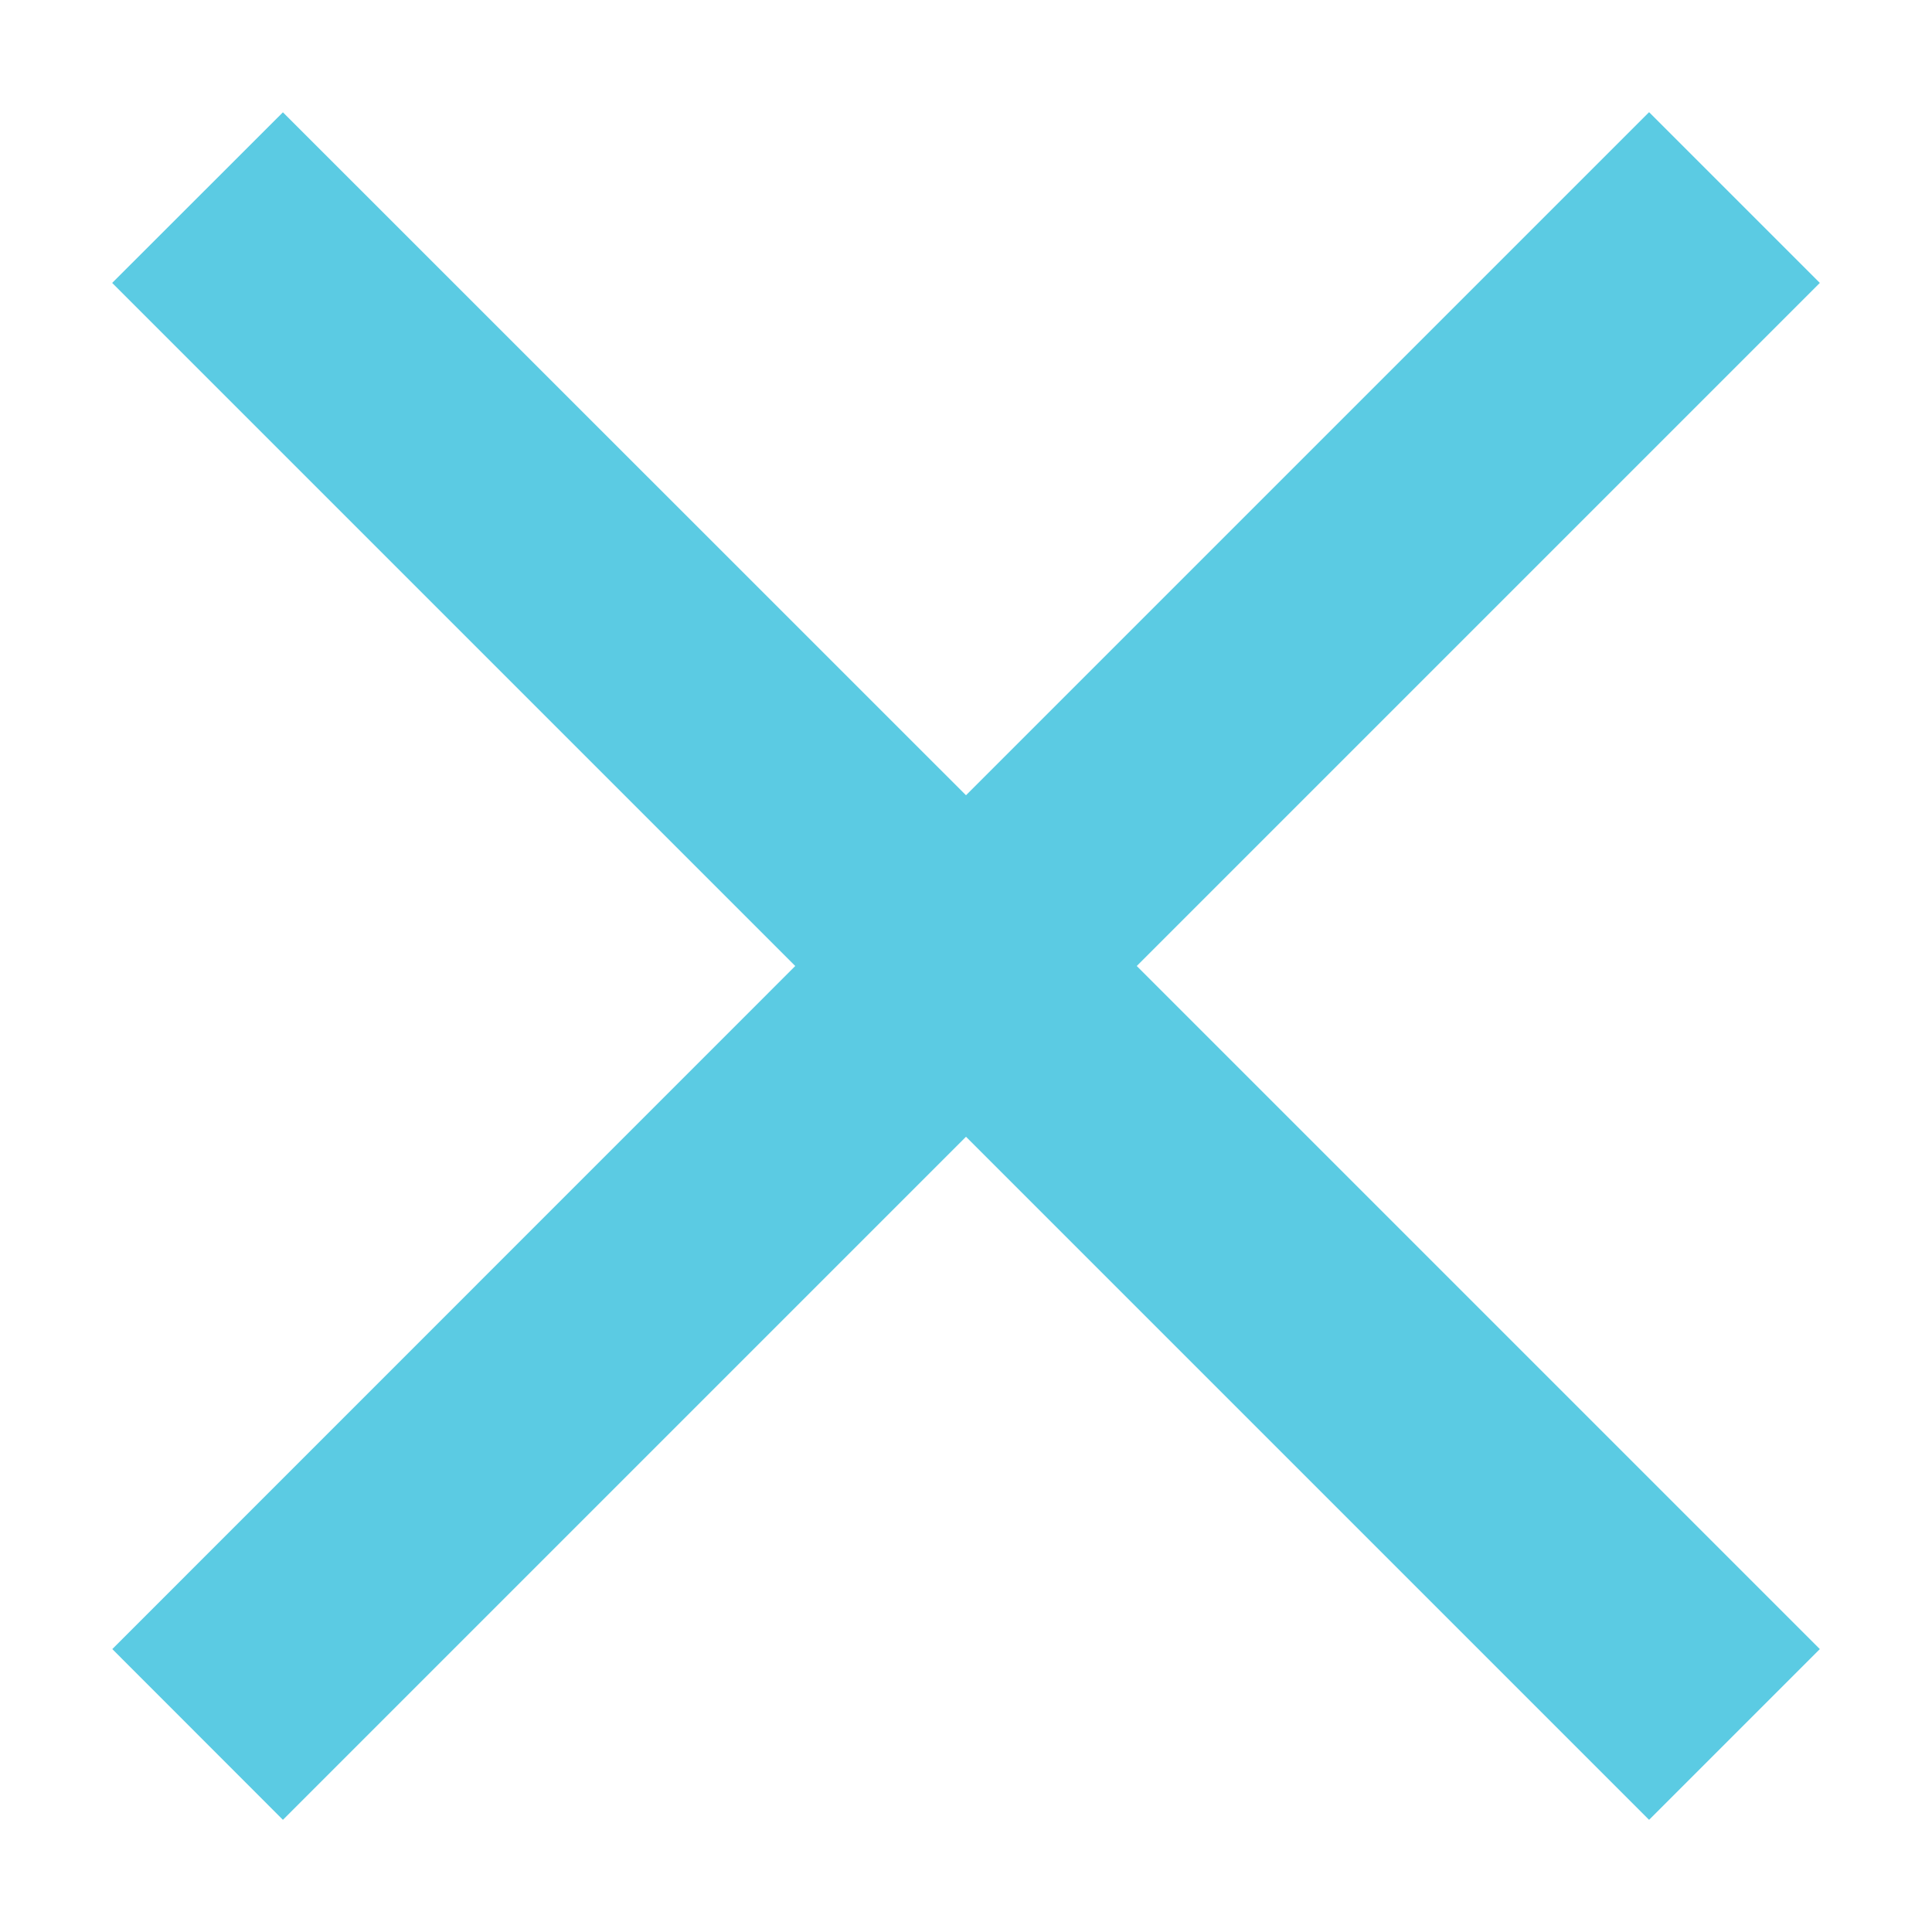
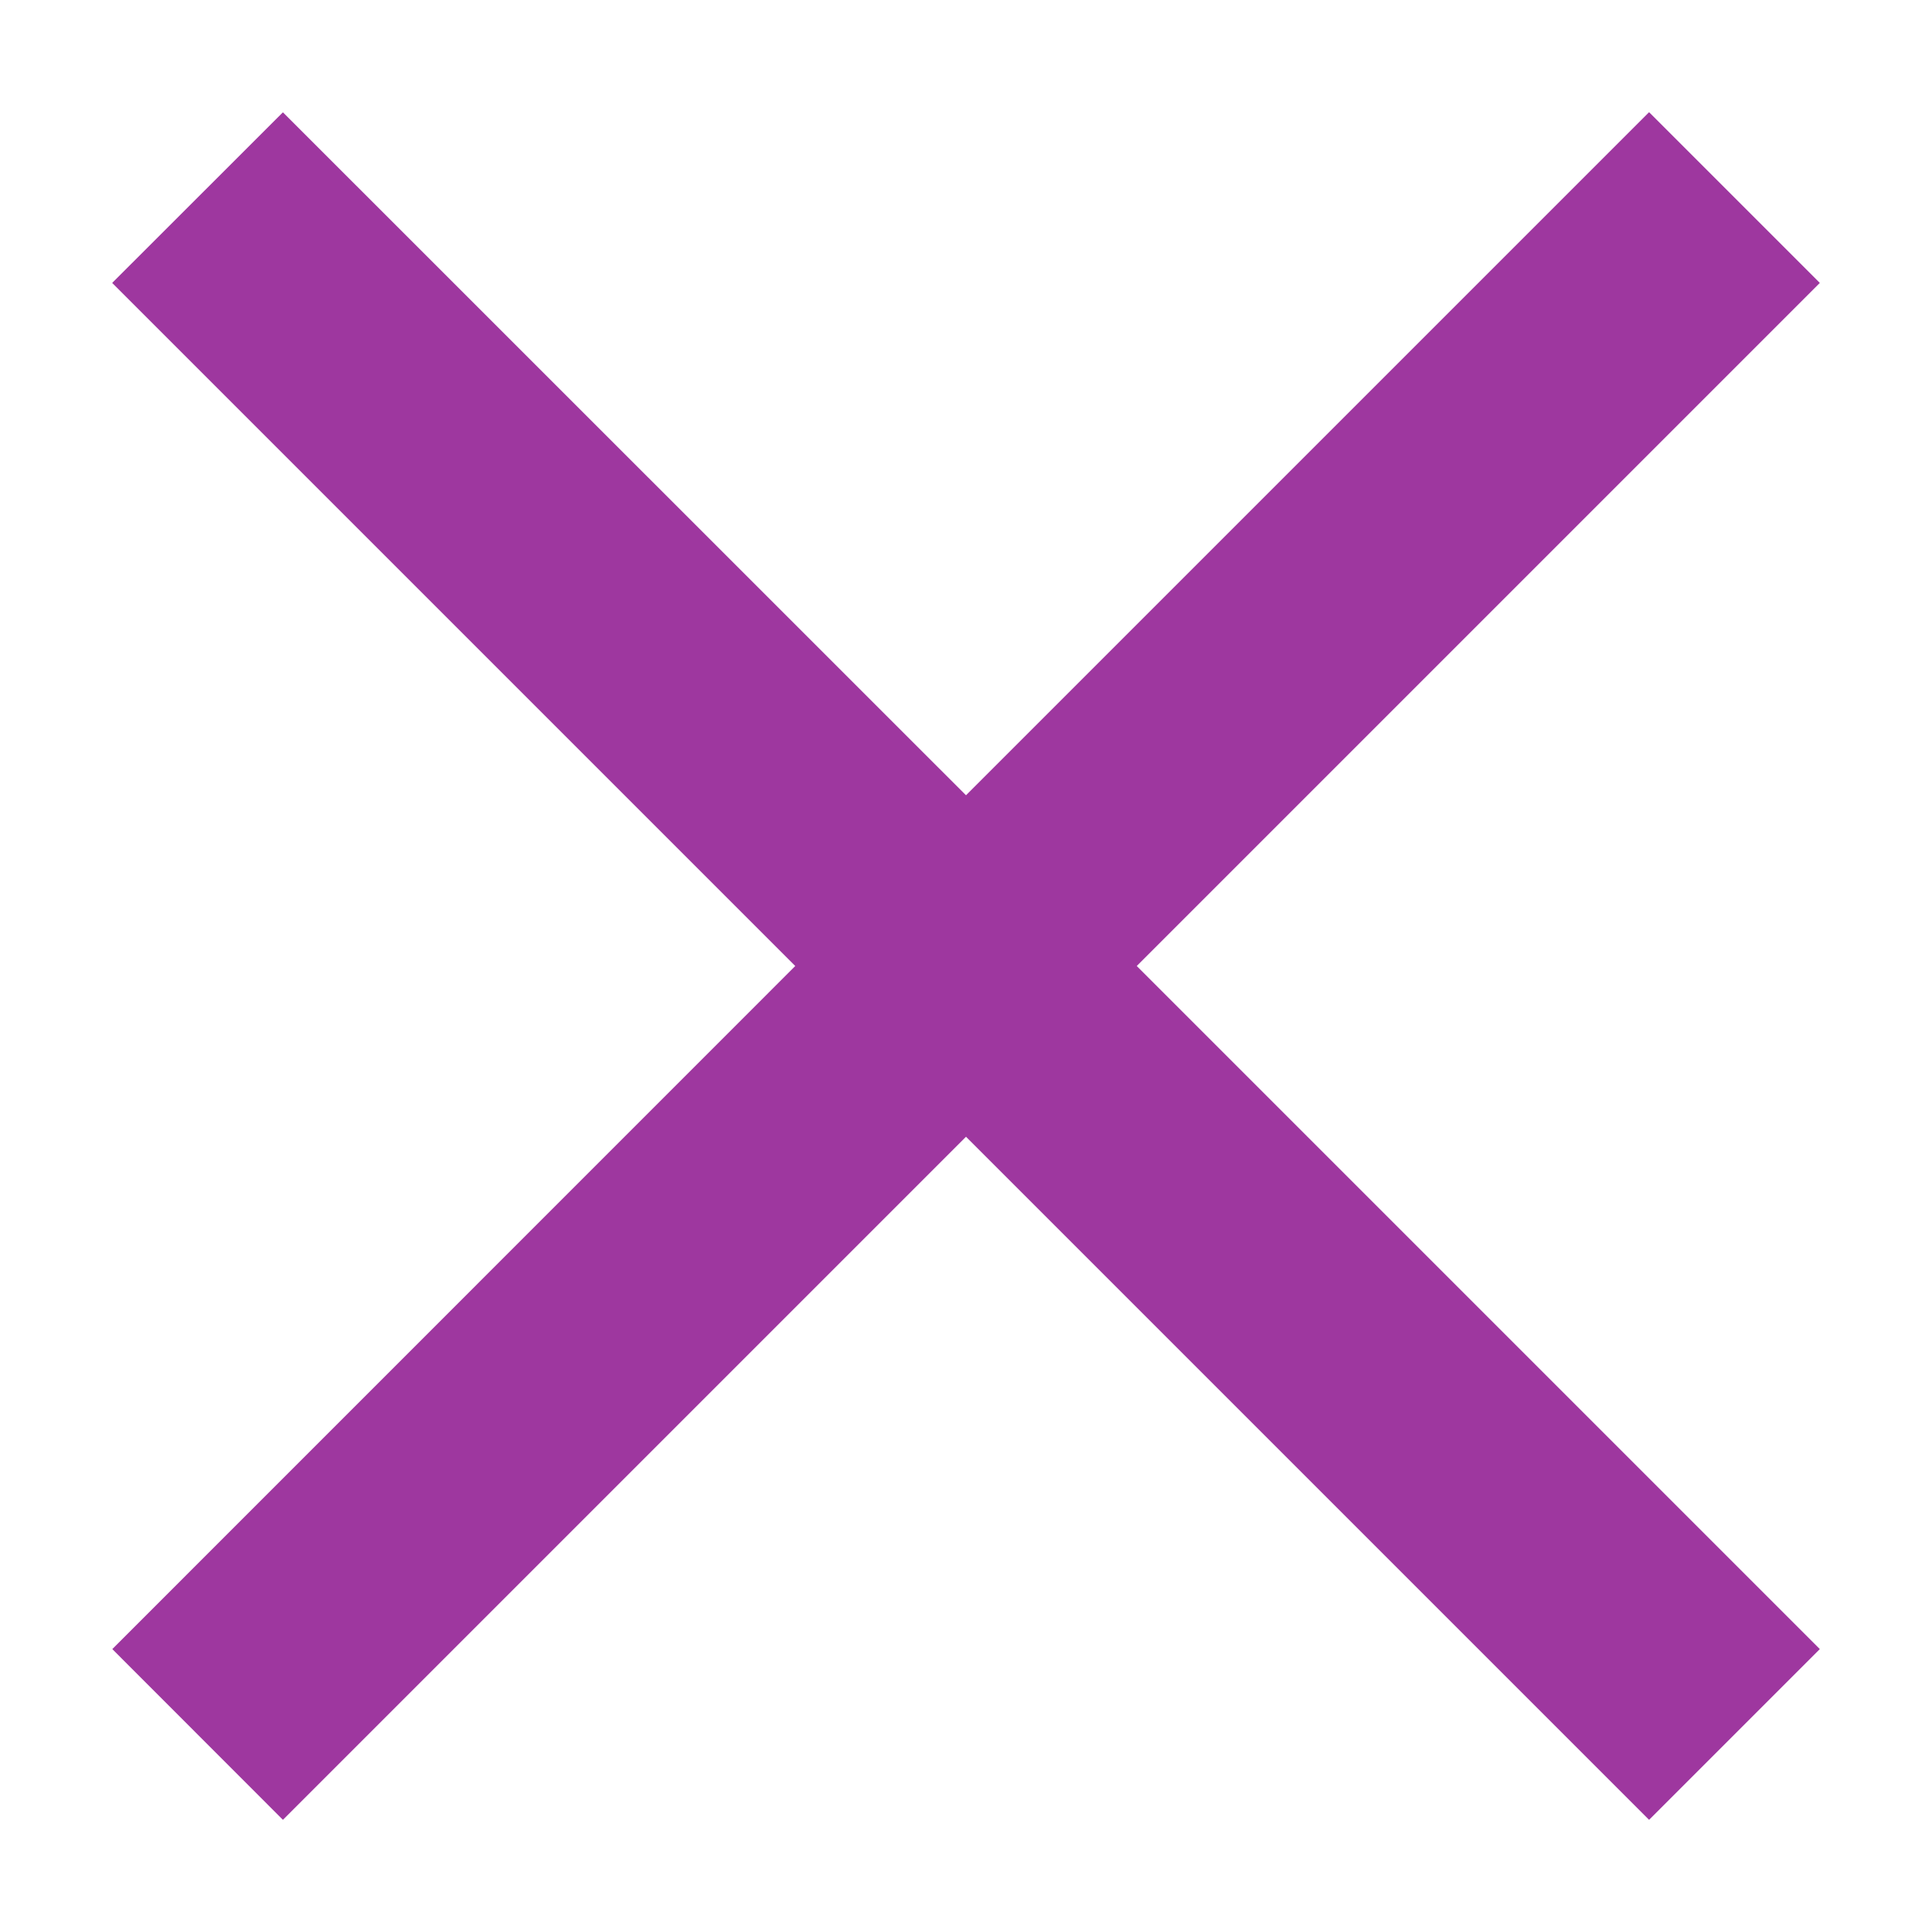
<svg xmlns="http://www.w3.org/2000/svg" width="16" height="16" viewBox="0 0 16 16">
-   <path d="M8 9.414l-5.657 5.657L.93 13.657 6.586 8 .929 2.343 2.343.93 8 6.586 13.657.929l1.414 1.414L9.414 8l5.657 5.657-1.414 1.414L8 9.414z" fill="#5BCBE3" fill-rule="evenodd" />
+   <path d="M8 9.414l-5.657 5.657L.93 13.657 6.586 8 .929 2.343 2.343.93 8 6.586 13.657.929l1.414 1.414L9.414 8l5.657 5.657-1.414 1.414L8 9.414z" fill="#9e379f" fill-rule="evenodd" />
</svg>
